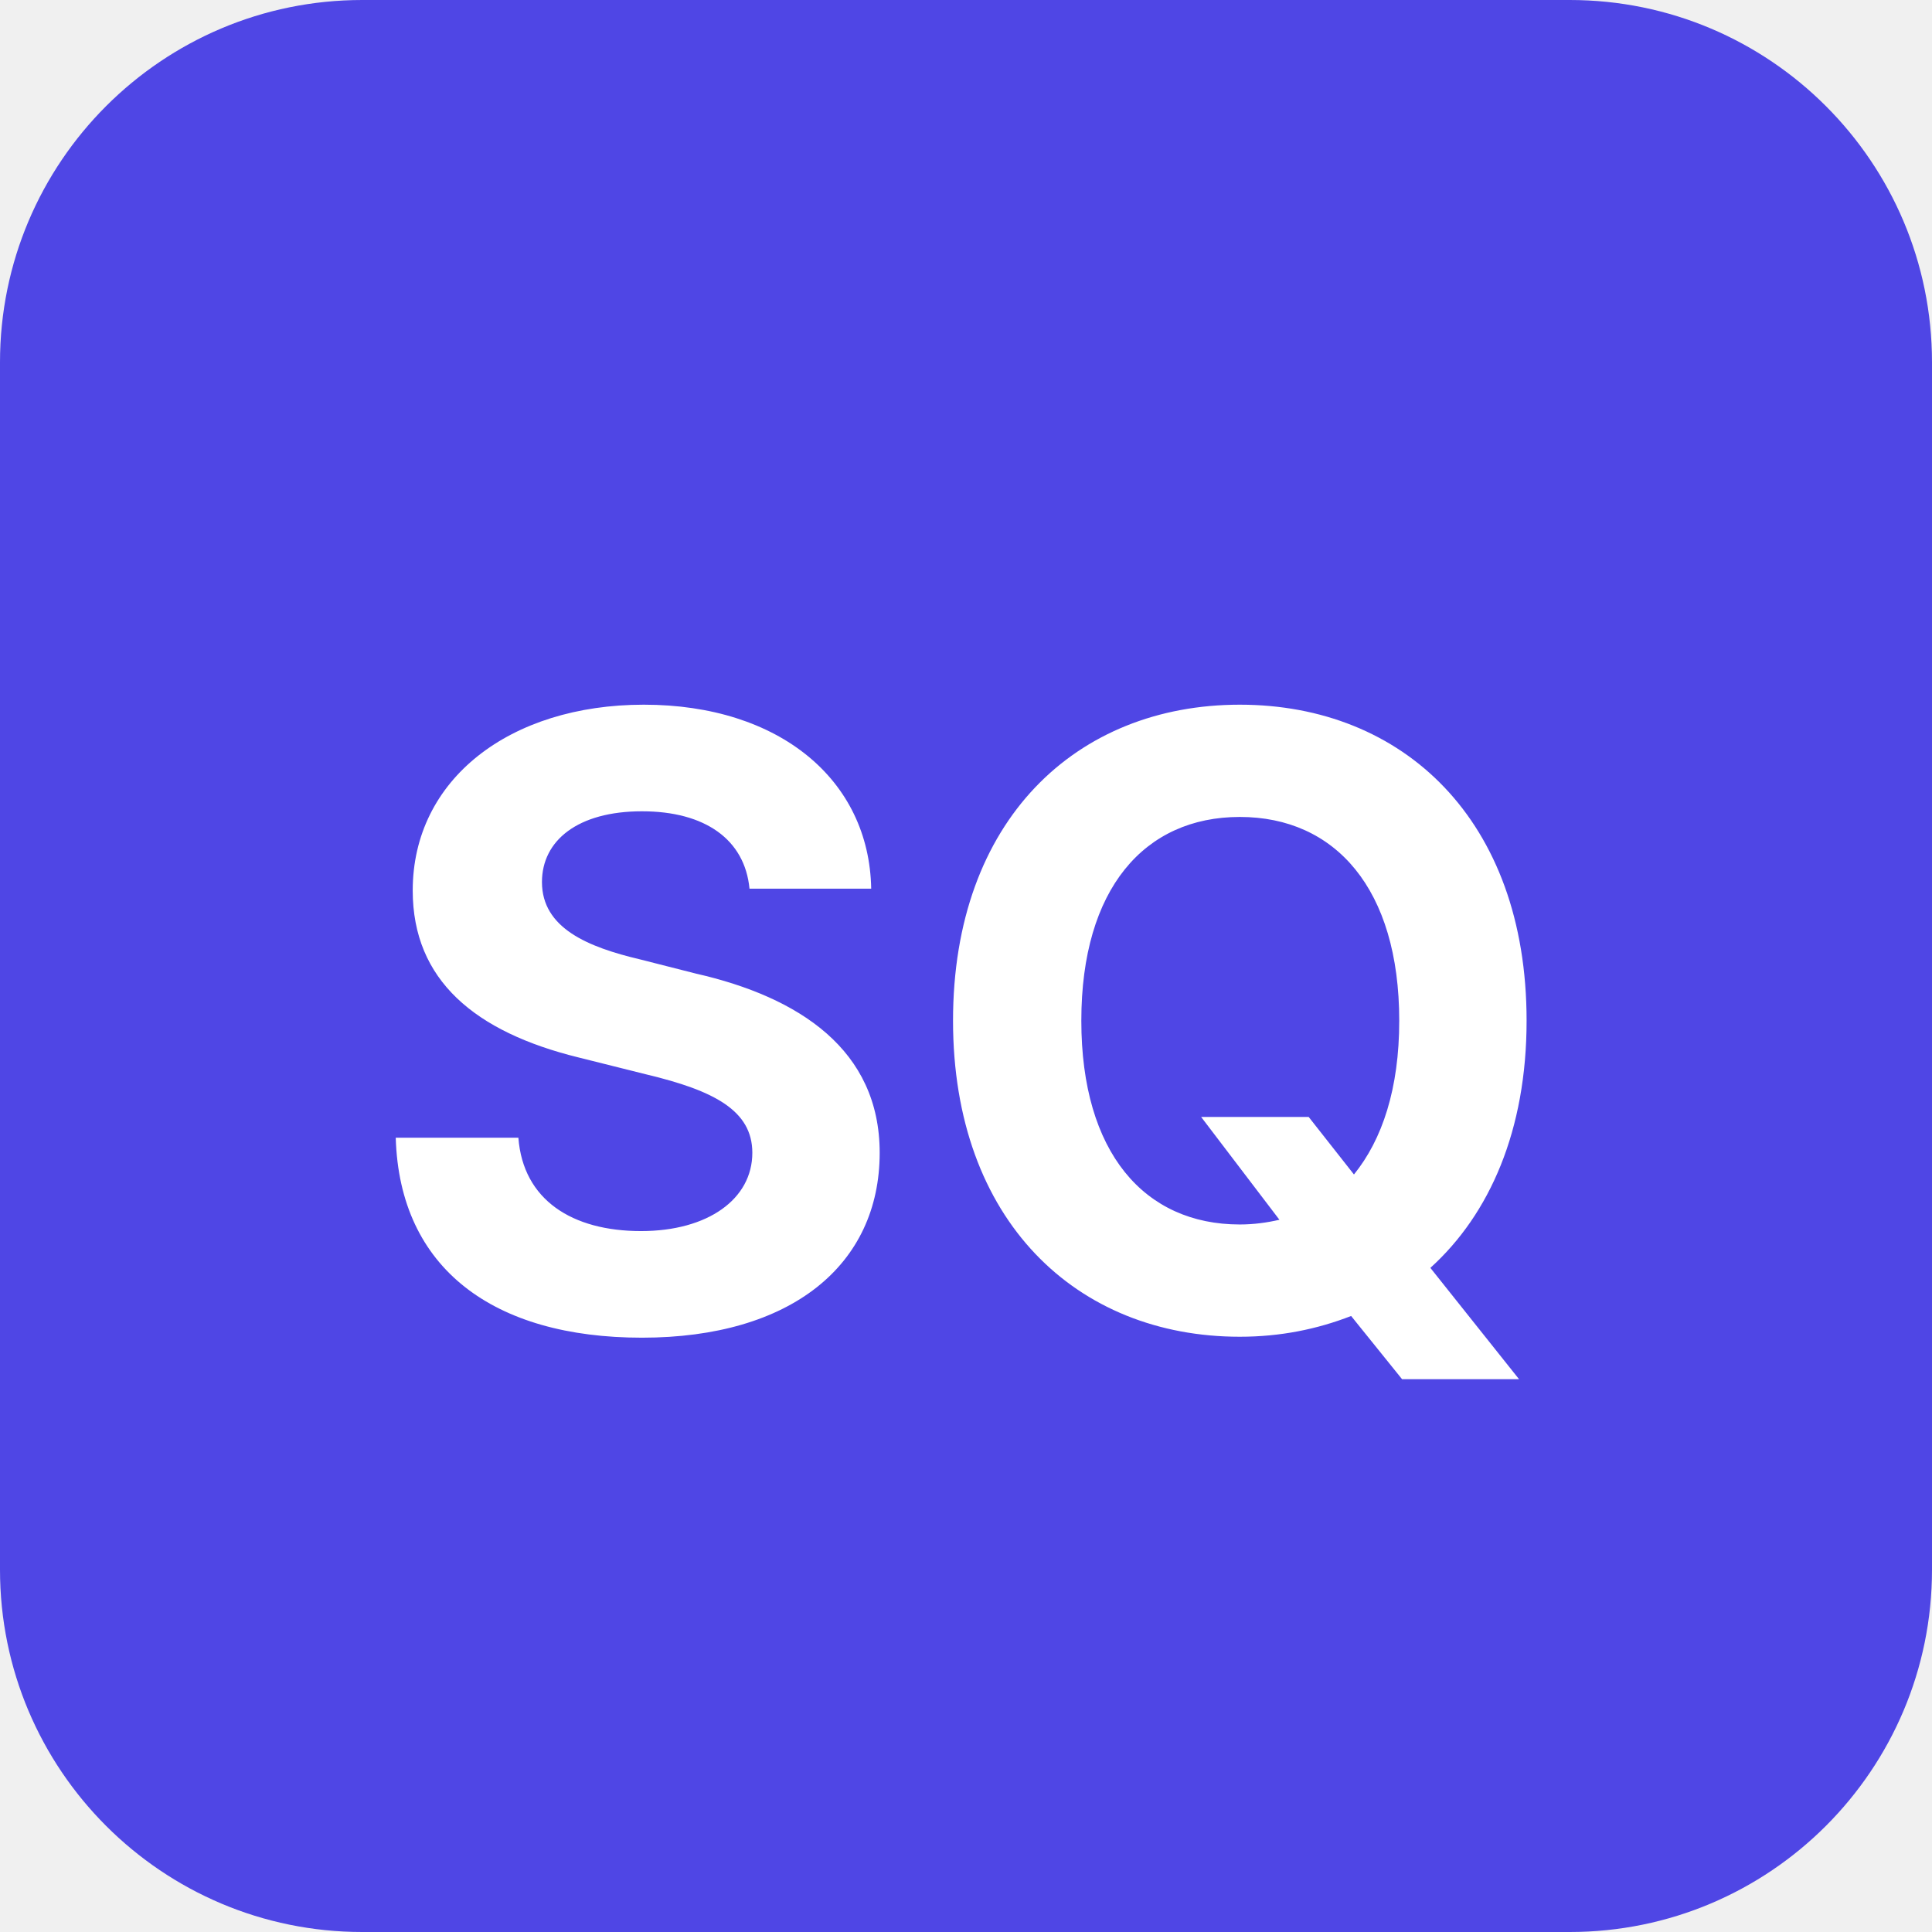
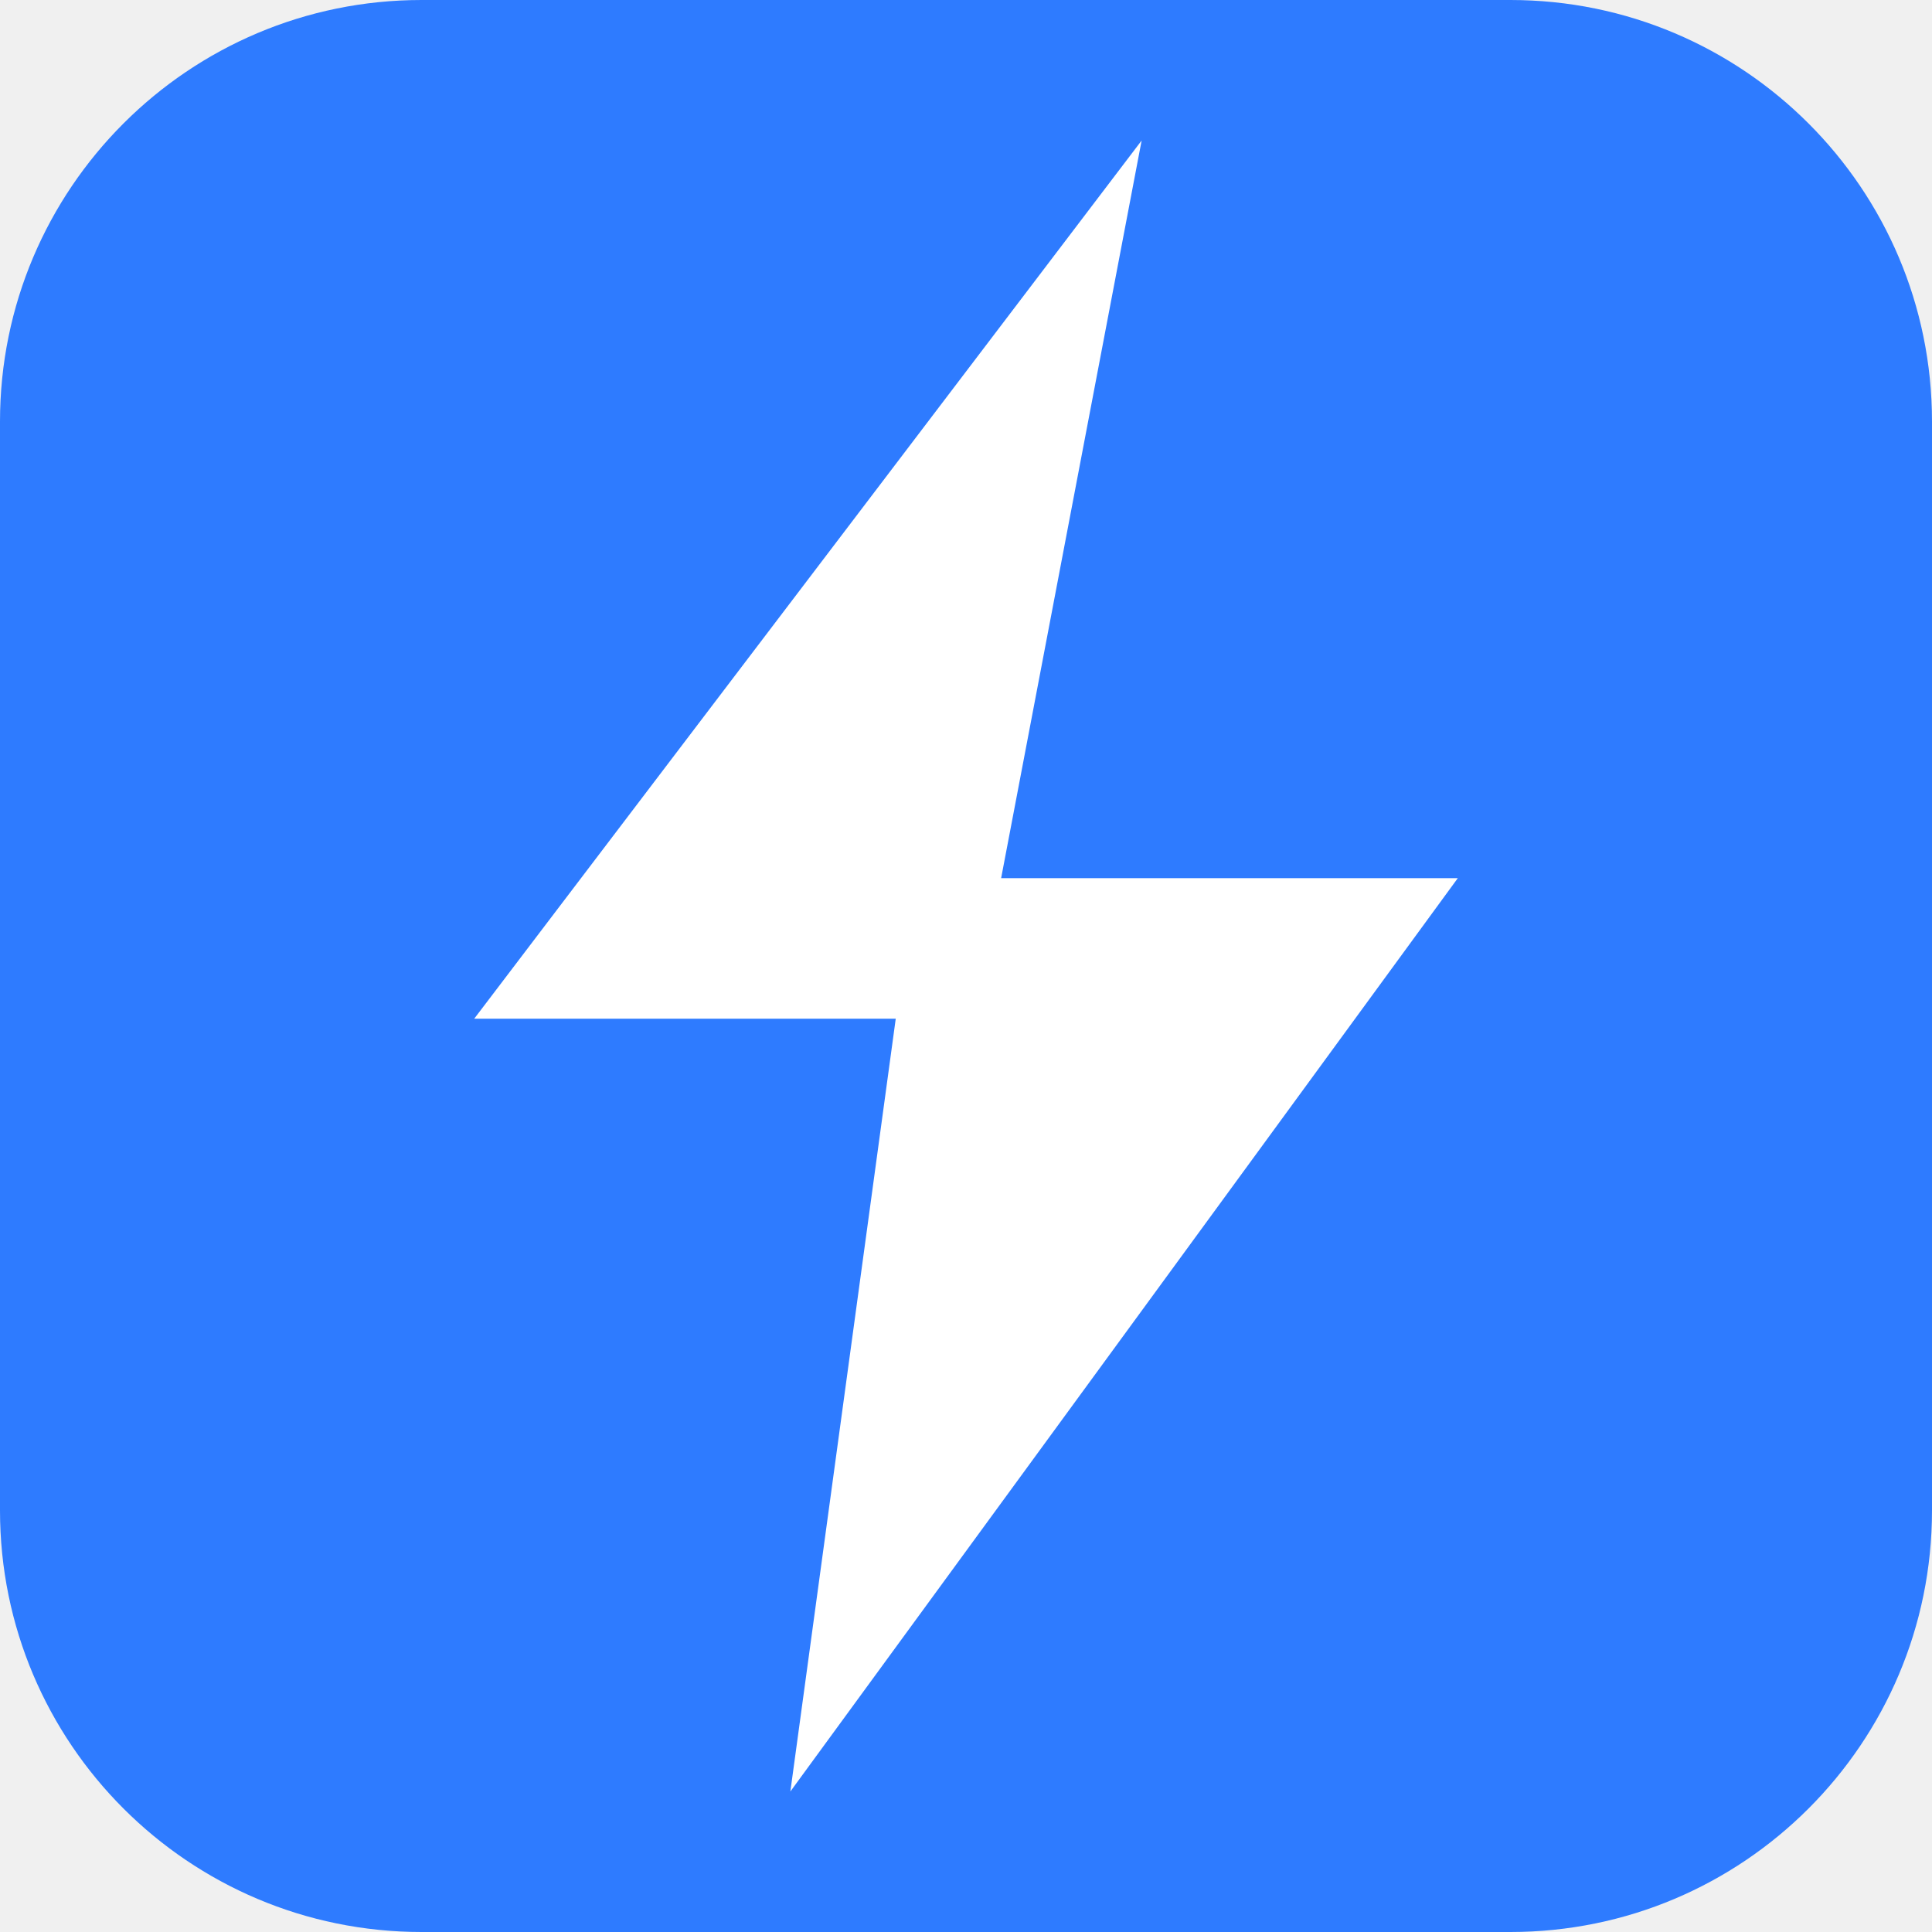
- <svg xmlns="http://www.w3.org/2000/svg" viewBox="0 0 32 32">
-   <rect width="32" height="32" rx="6" fill="#4f46e5" />
-   <text x="16" y="22" font-family="system-ui, -apple-system, sans-serif" font-size="14" font-weight="700" fill="white" text-anchor="middle">SQ</text>
+ <svg xmlns="http://www.w3.org/2000/svg" width="32" height="32" viewBox="0 0 110 110" fill="none">
+   <rect width="110" height="110" rx="24" fill="#2E7BFF" />
+   <polygon points="65,8 27,58 51,58 45,102 83,50 57,50 65,8" fill="white" />
</svg>
